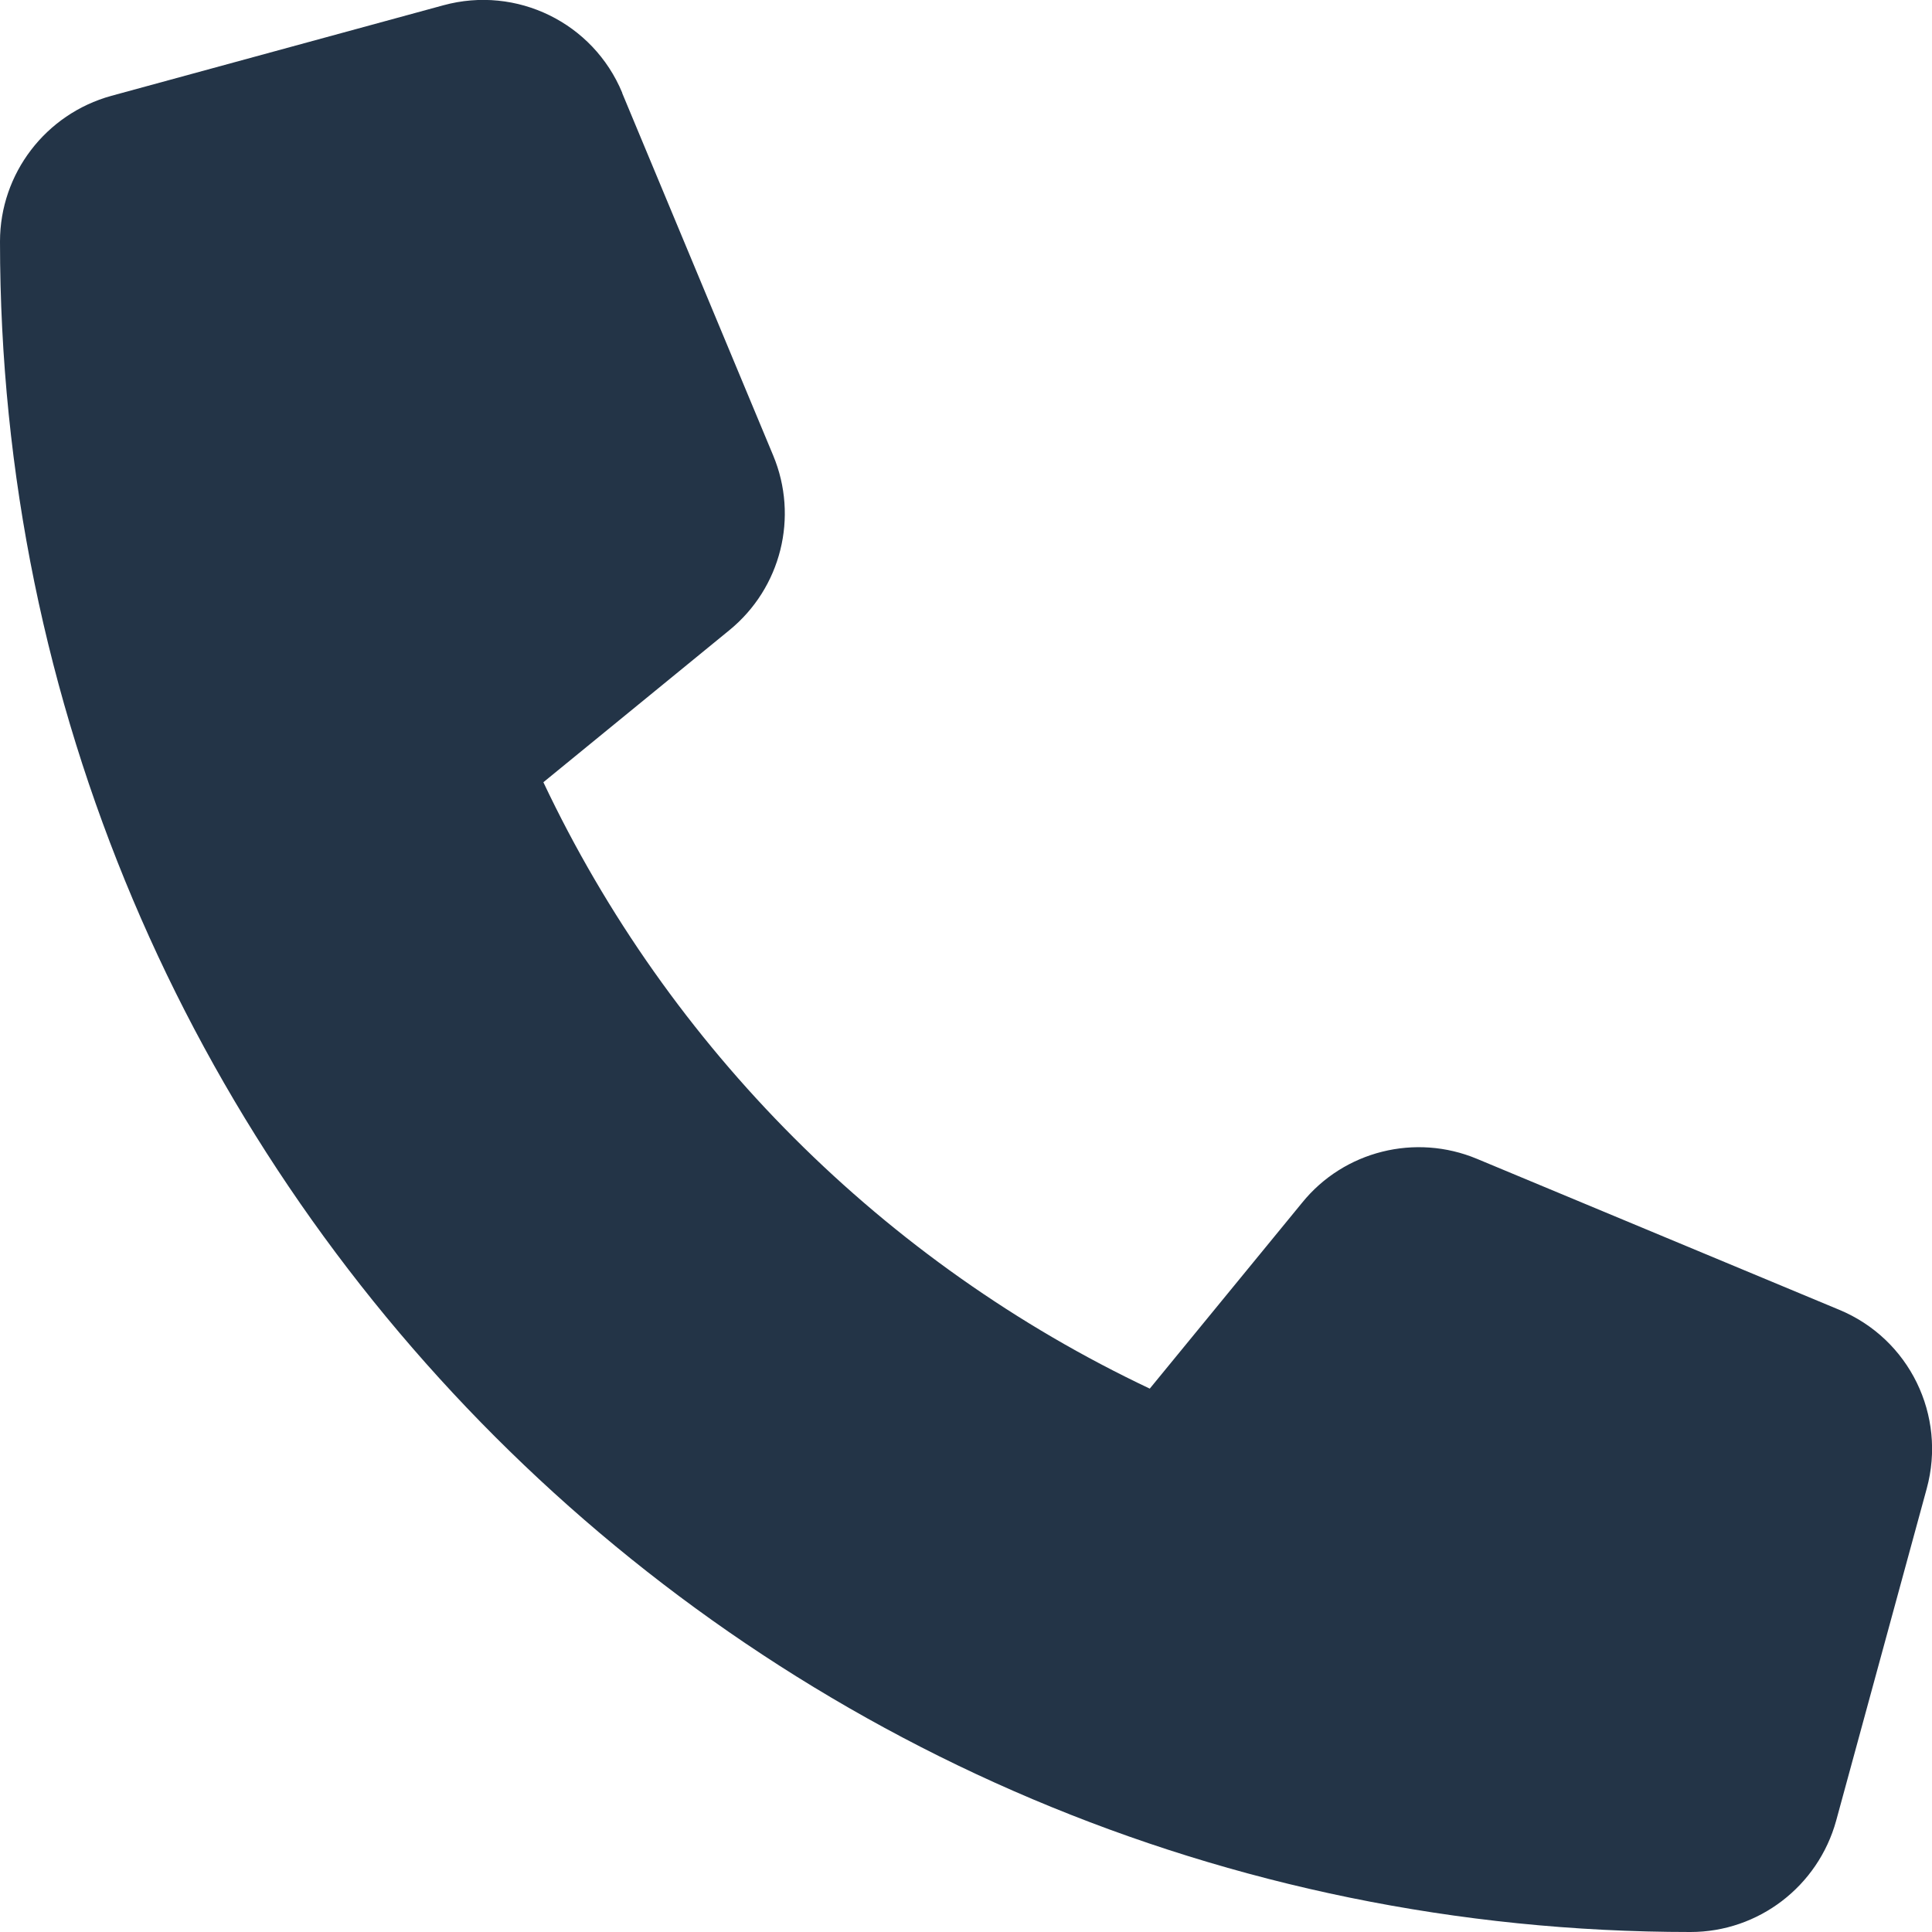
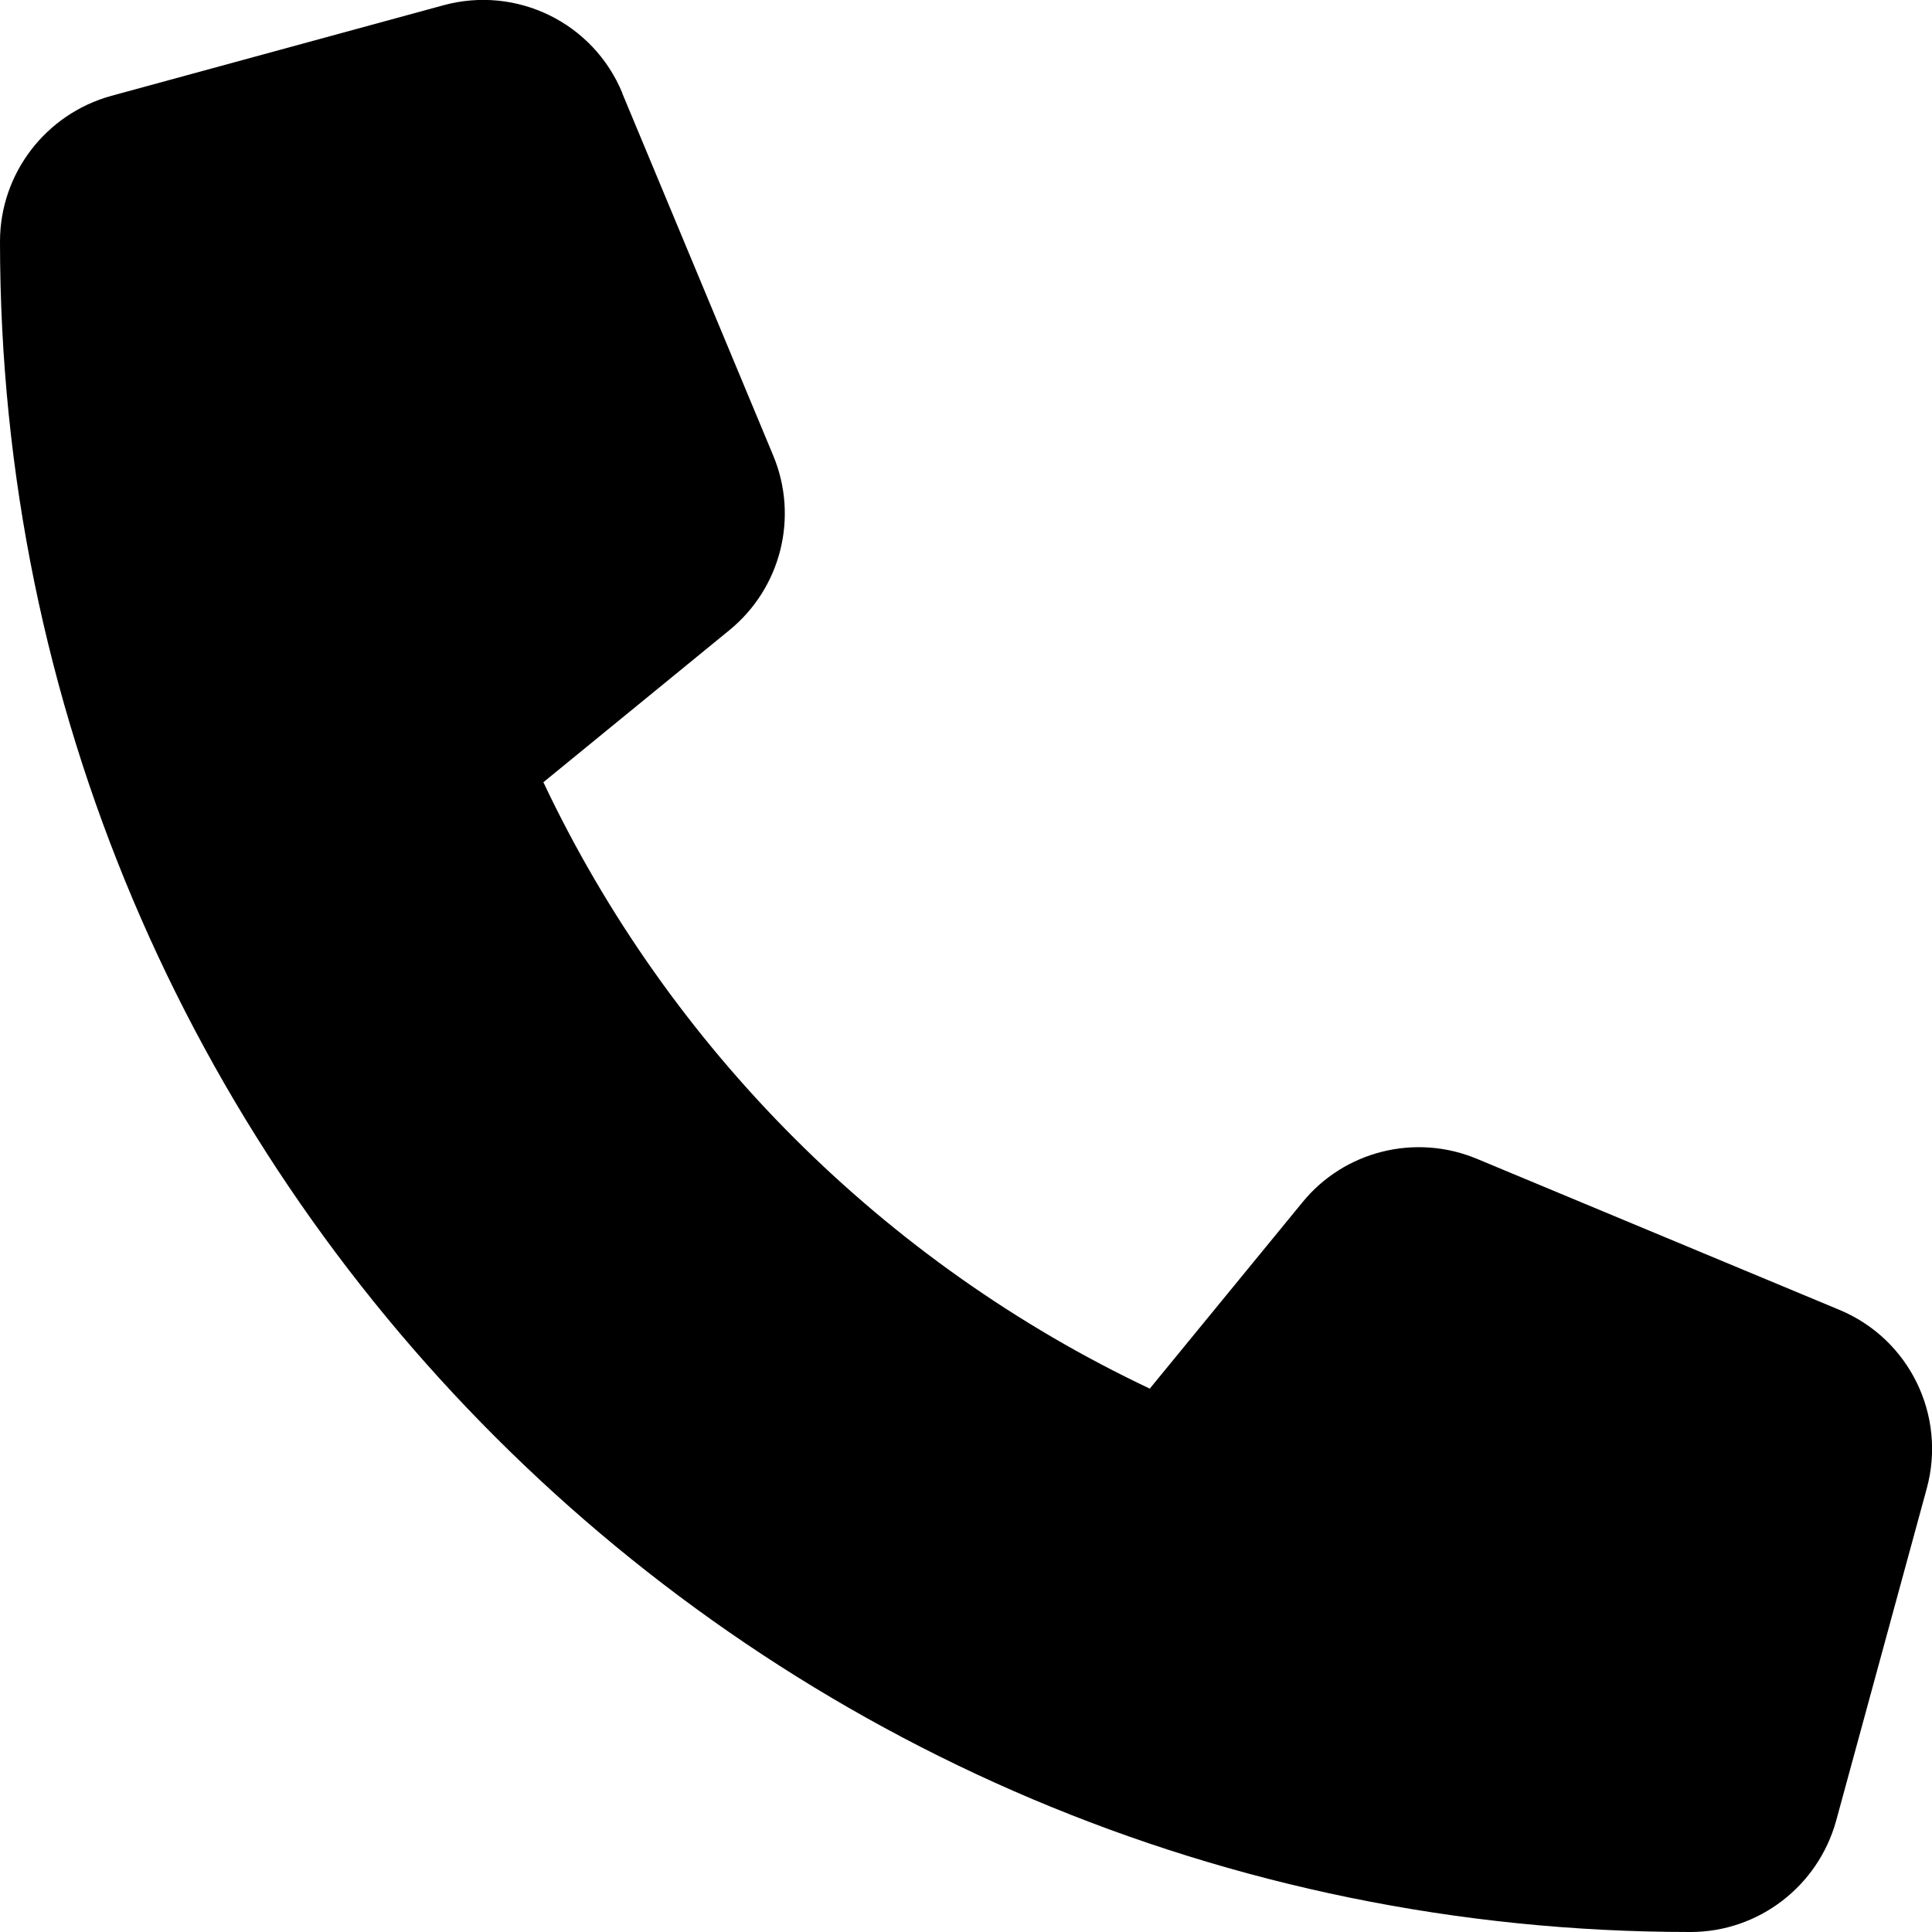
- <svg xmlns="http://www.w3.org/2000/svg" viewBox="0 0 512 512">
-   <path d="M164.9 24.6c-7.7-18.6-28-28.5-47.4-23.2l-88 24C12.1 30.2 0 46 0 64C0 311.4 200.6 512 448 512c18 0 33.8-12.1 38.6-29.5l24-88c5.3-19.4-4.6-39.7-23.2-47.4l-96-40c-16.3-6.8-35.2-2.1-46.3 11.6L304.7 368C234.3 334.7 177.3 277.7 144 207.3L193.3 167c13.7-11.2 18.4-30 11.6-46.3l-40-96z" fill="#233447" />
+ <svg xmlns="http://www.w3.org/2000/svg" viewBox="0 0 512 512" width="14.1" height="14.1">
+   <path d="M164.9 24.6c-7.7-18.6-28-28.5-47.4-23.2l-88 24C12.1 30.2 0 46 0 64C0 311.4 200.6 512 448 512c18 0 33.8-12.1 38.6-29.5l24-88c5.3-19.4-4.6-39.7-23.2-47.4l-96-40c-16.3-6.8-35.2-2.1-46.3 11.6L304.7 368C234.3 334.7 177.3 277.7 144 207.3L193.3 167c13.7-11.2 18.4-30 11.6-46.3l-40-96z" fill="#000000" />
</svg>
